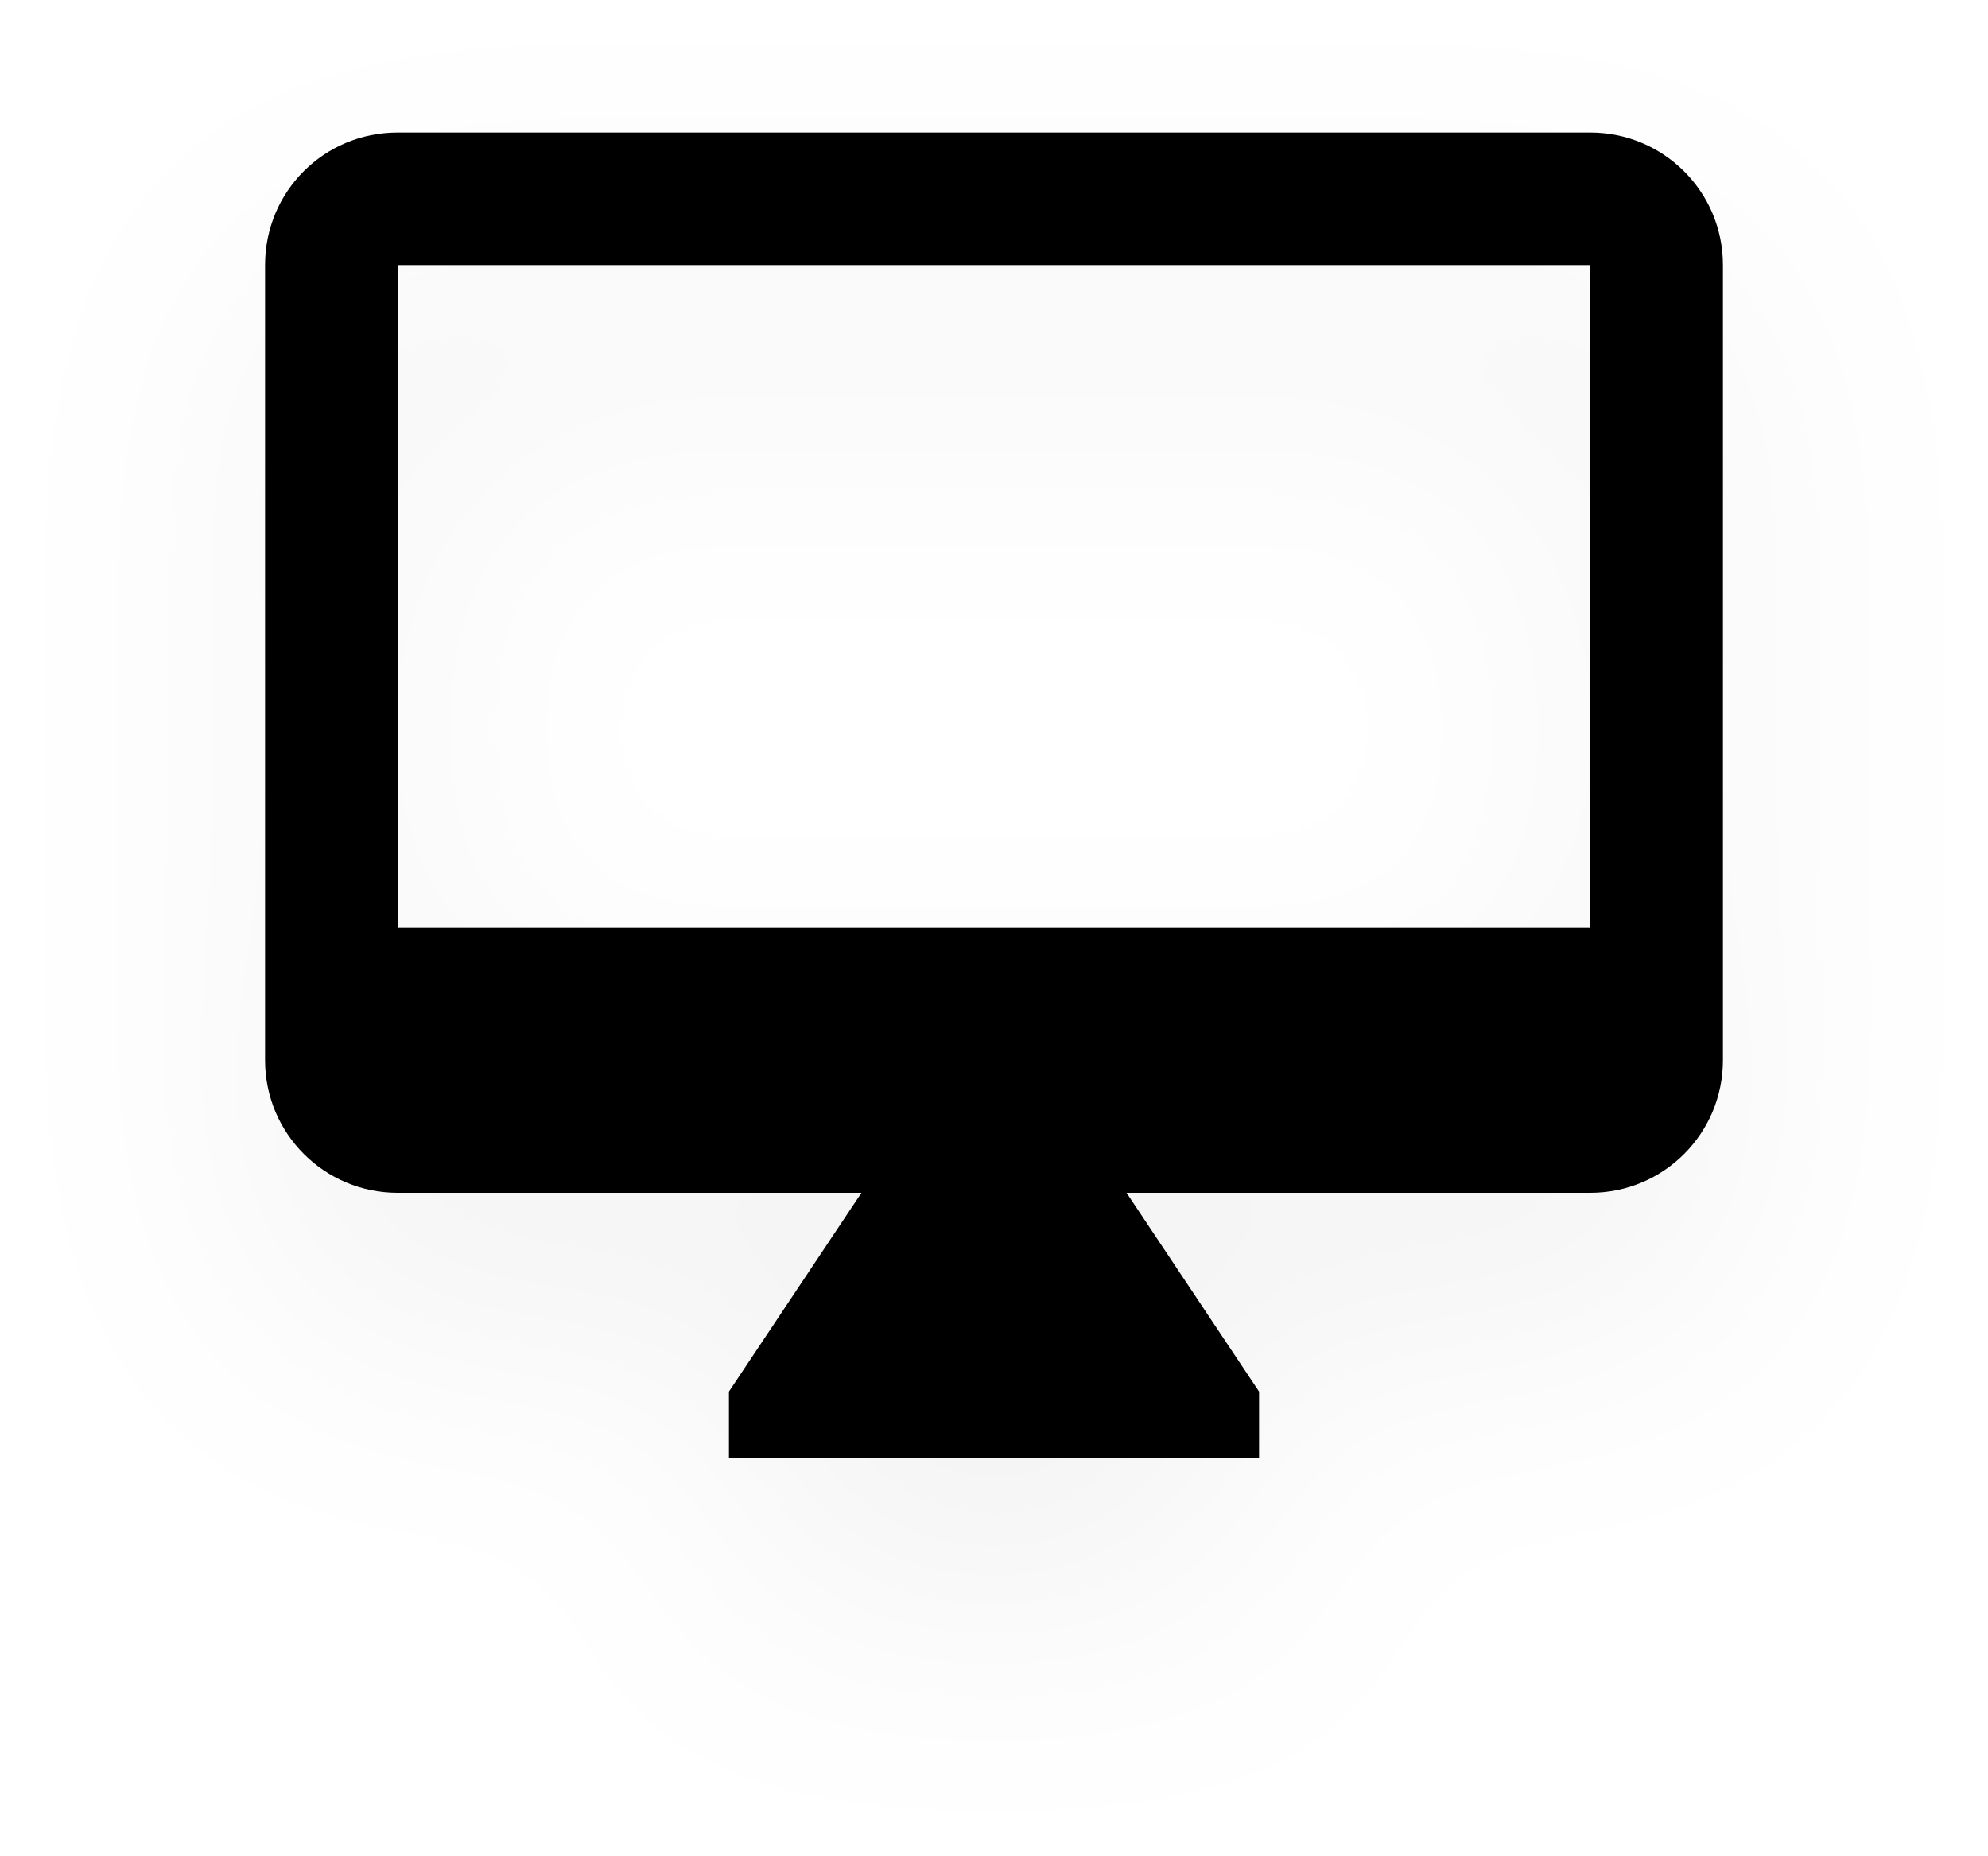
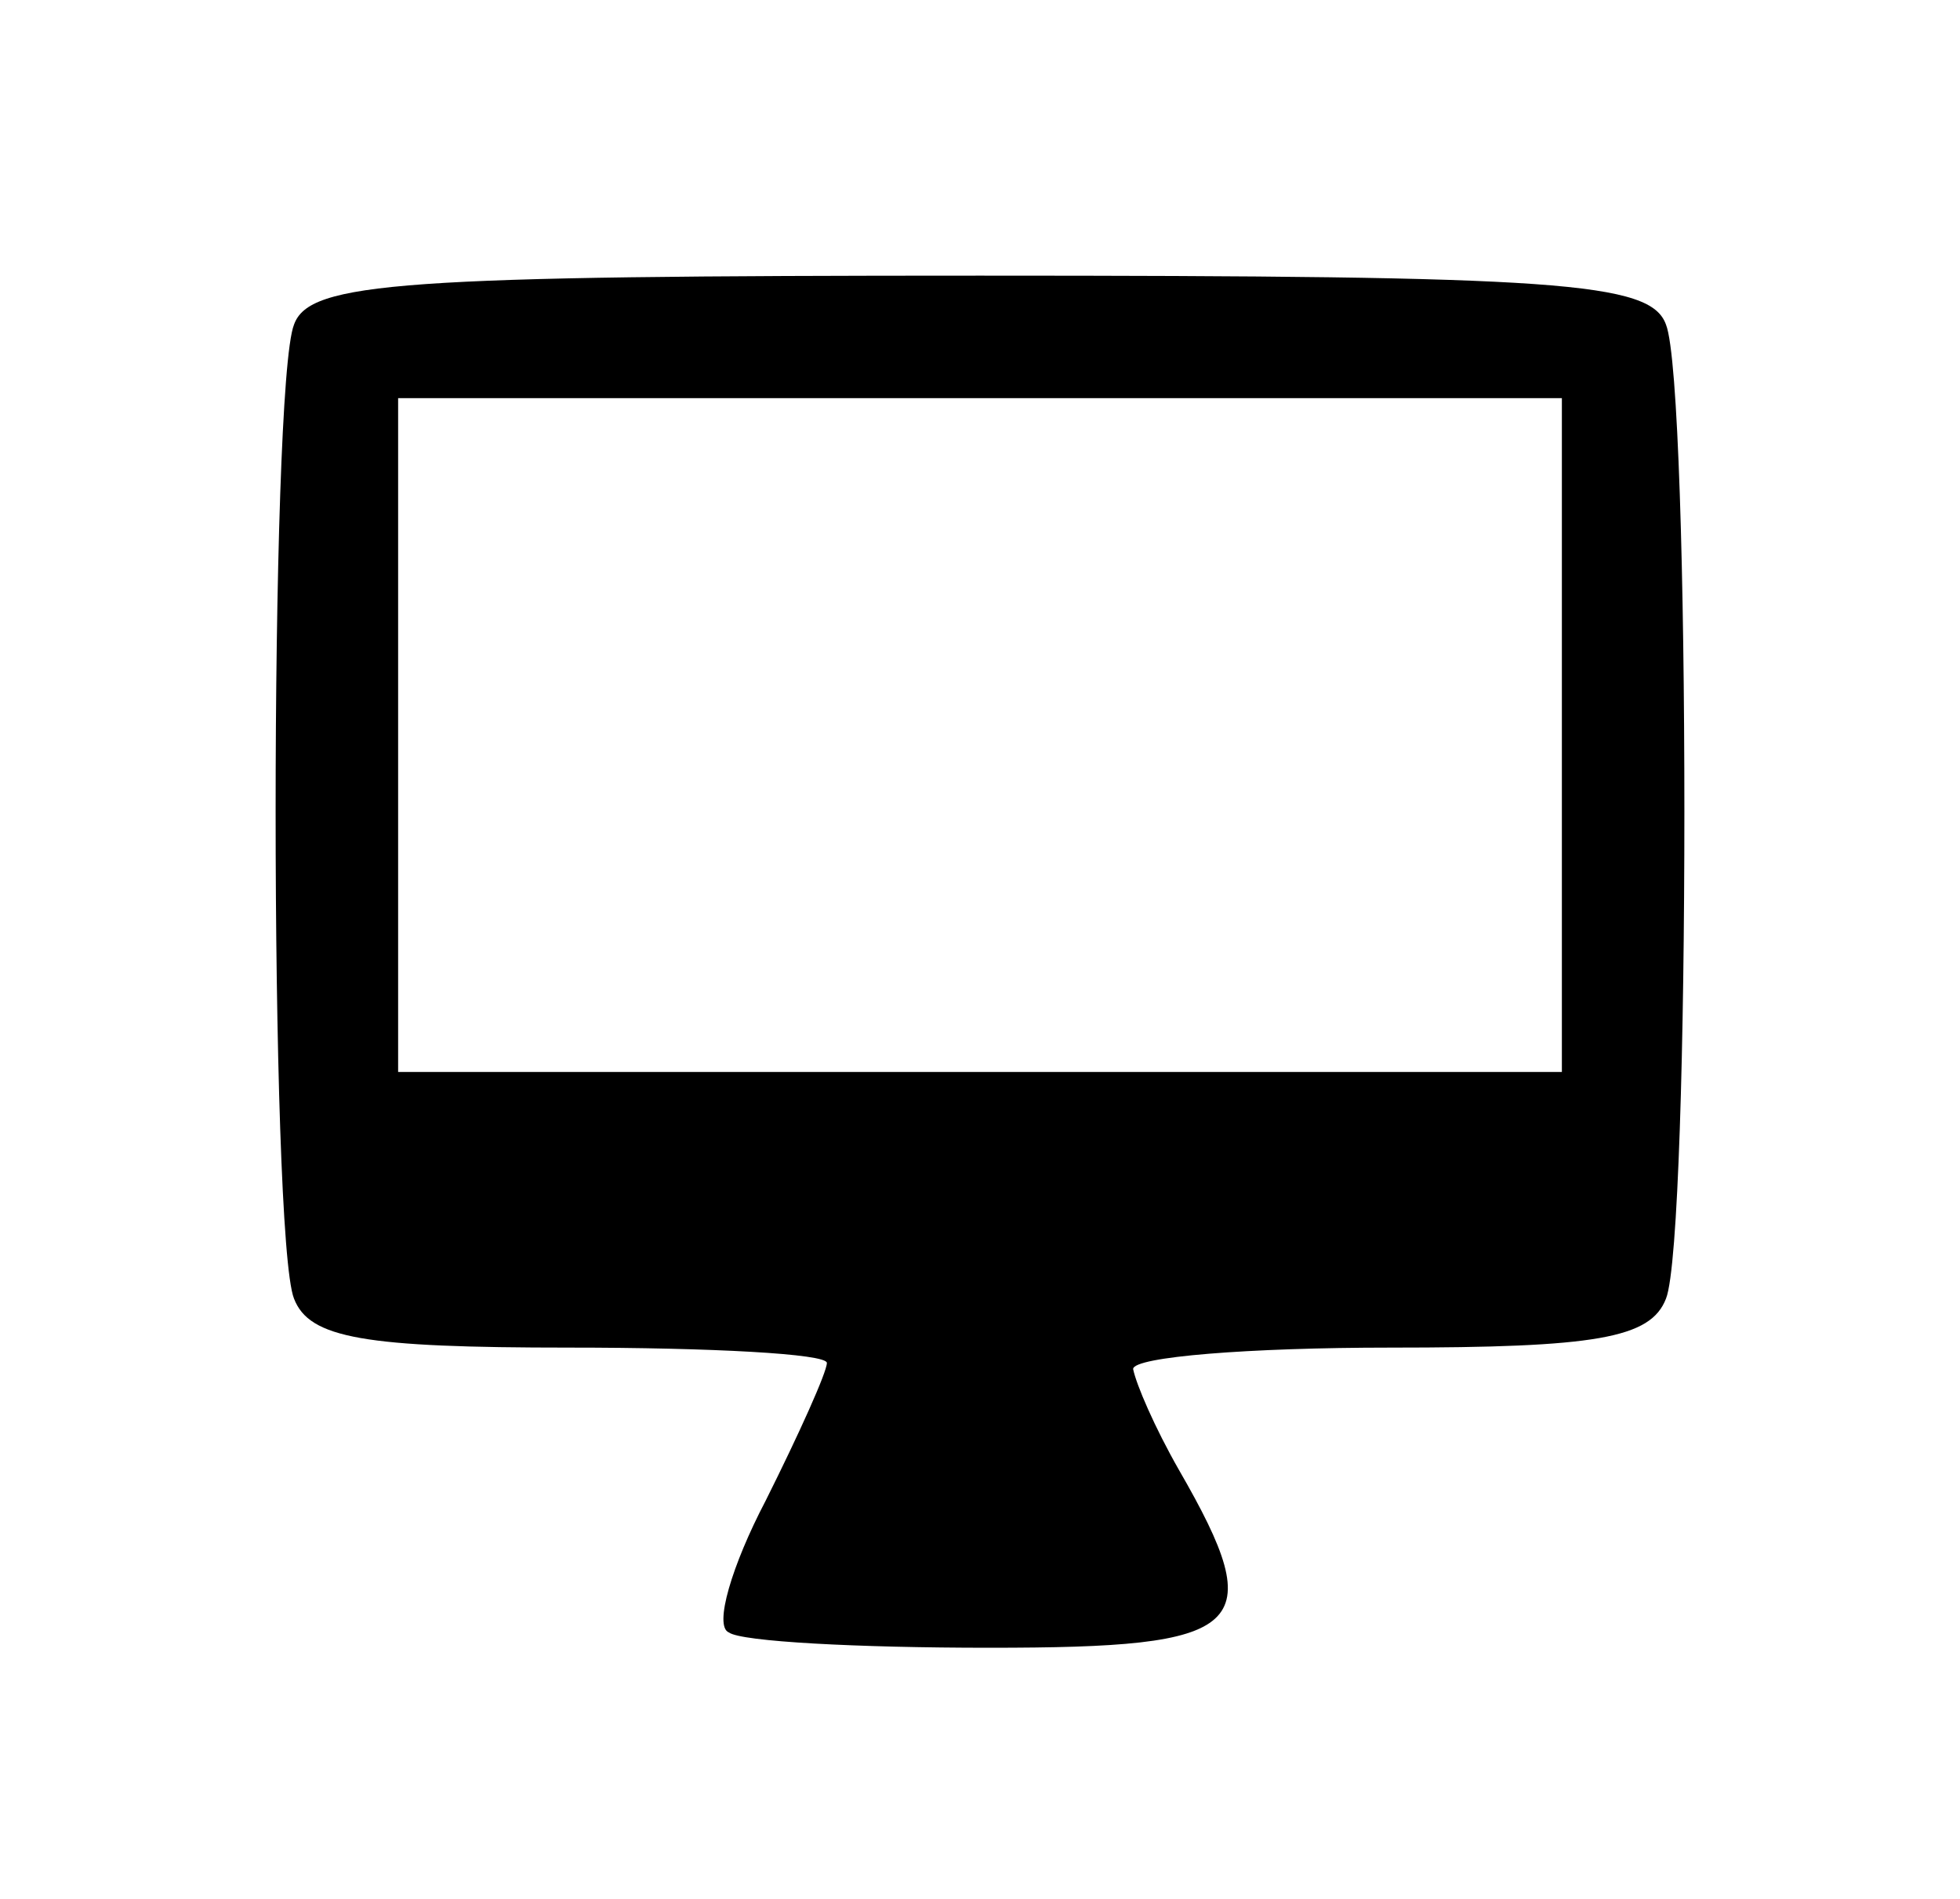
- <svg xmlns="http://www.w3.org/2000/svg" width="30px" height="28px" viewBox="0 0 30 28" version="1.1">
-   <defs>
-     <filter x="-50%" y="-50%" width="200%" height="200%" filterUnits="objectBoundingBox" id="filter-1">
-       <feOffset dx="0" dy="2" in="SourceAlpha" result="shadowOffsetOuter1" />
-       <feGaussianBlur stdDeviation="2" in="shadowOffsetOuter1" result="shadowBlurOuter1" />
-       <feColorMatrix values="0 0 0 0 0   0 0 0 0 0   0 0 0 0 0  0 0 0 0.05 0" type="matrix" in="shadowBlurOuter1" result="shadowMatrixOuter1" />
-       <feMerge>
-         <feMergeNode in="shadowMatrixOuter1" />
-         <feMergeNode in="SourceGraphic" />
-       </feMerge>
-     </filter>
-   </defs>
-   <g id="OPt-2" stroke="none" stroke-width="1" fill="none" fill-rule="evenodd">
-     <g id="prog2_pro3_Mobile-Portrait_opt2-Copy-2" transform="translate(-185, -17)" fill="#000000">
-       <g id="nav">
-         <g id="Group-6" filter="url(#filter-1)">
-           <g id="ic_online" transform="translate(189, 19)">
-             <path d="M20,12 L2,12 L2,2 L20,2 L20,12 Z M20,0 L2,0 C0.89,0 0,0.89 0,2 L0,14 C2.22044605e-16,15.105 0.895,16 2,16 L9,16 L7,19 L7,20 L15,20 L15,19 L13,16 L20,16 C21.105,16 22,15.105 22,14 L22,2 C22,0.89 21.1,0 20,0 Z" id="Shape" />
-           </g>
-         </g>
-       </g>
-     </g>
+ <svg xmlns="http://www.w3.org/2000/svg" version="1.0" width="64pt" height="62pt" viewBox="0 0 64 62" preserveAspectRatio="xMidYMid meet">
+   <g transform="translate(0,62) scale(0.1,-0.1)" fill="#000000" stroke="none">
+     <path d="M96 514 c-8 -20 -8 -298 0 -318 5 -13 23 -16 90 -16 46 0 84 -2 84 -5 0 -3 -9 -23 -20 -45 -11 -21 -17 -41 -12 -43 4 -3 42 -5 85 -5 84 0 92 6 62 58 -8 14 -14 28 -15 33 0 4 38 7 84 7 67 0 85 3 90 16 8 20 8 298 0 318 -5 14 -35 16 -224 16 -189 0 -219 -2 -224 -16z m414 -134 l0 -110 -190 0 -190 0 0 110 0 110 190 0 190 0 0 -110z" />
  </g>
</svg>
